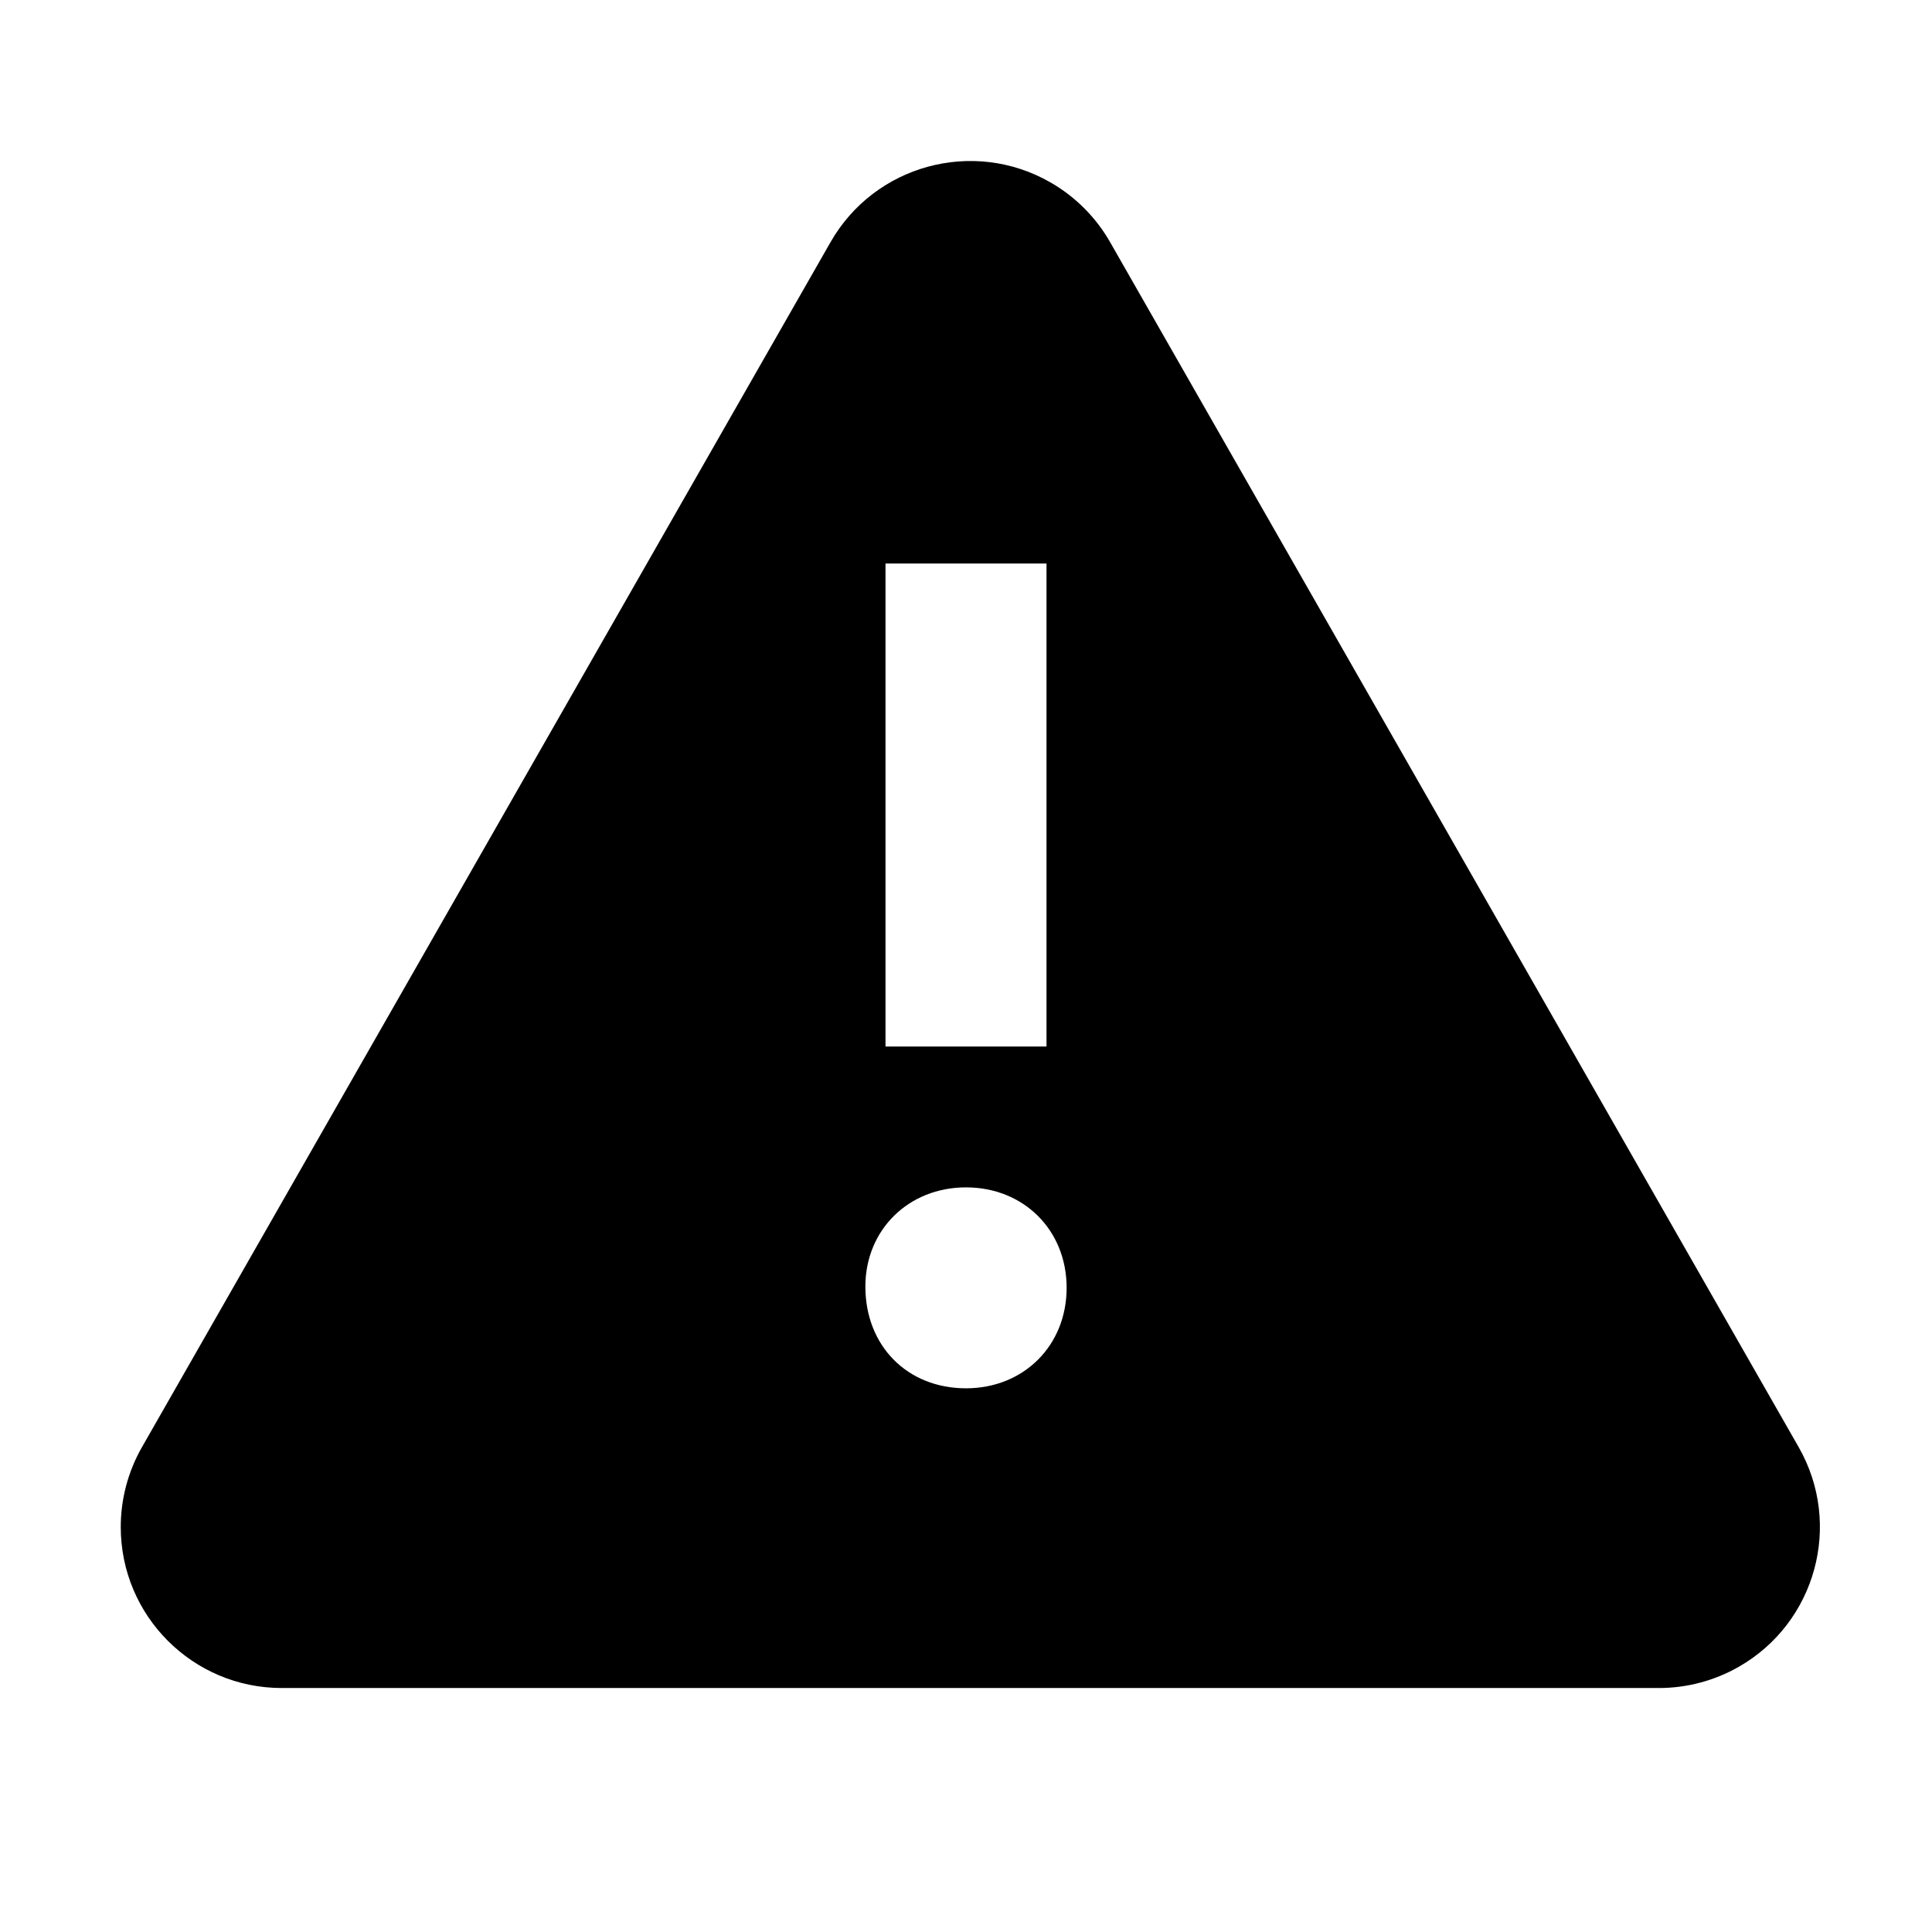
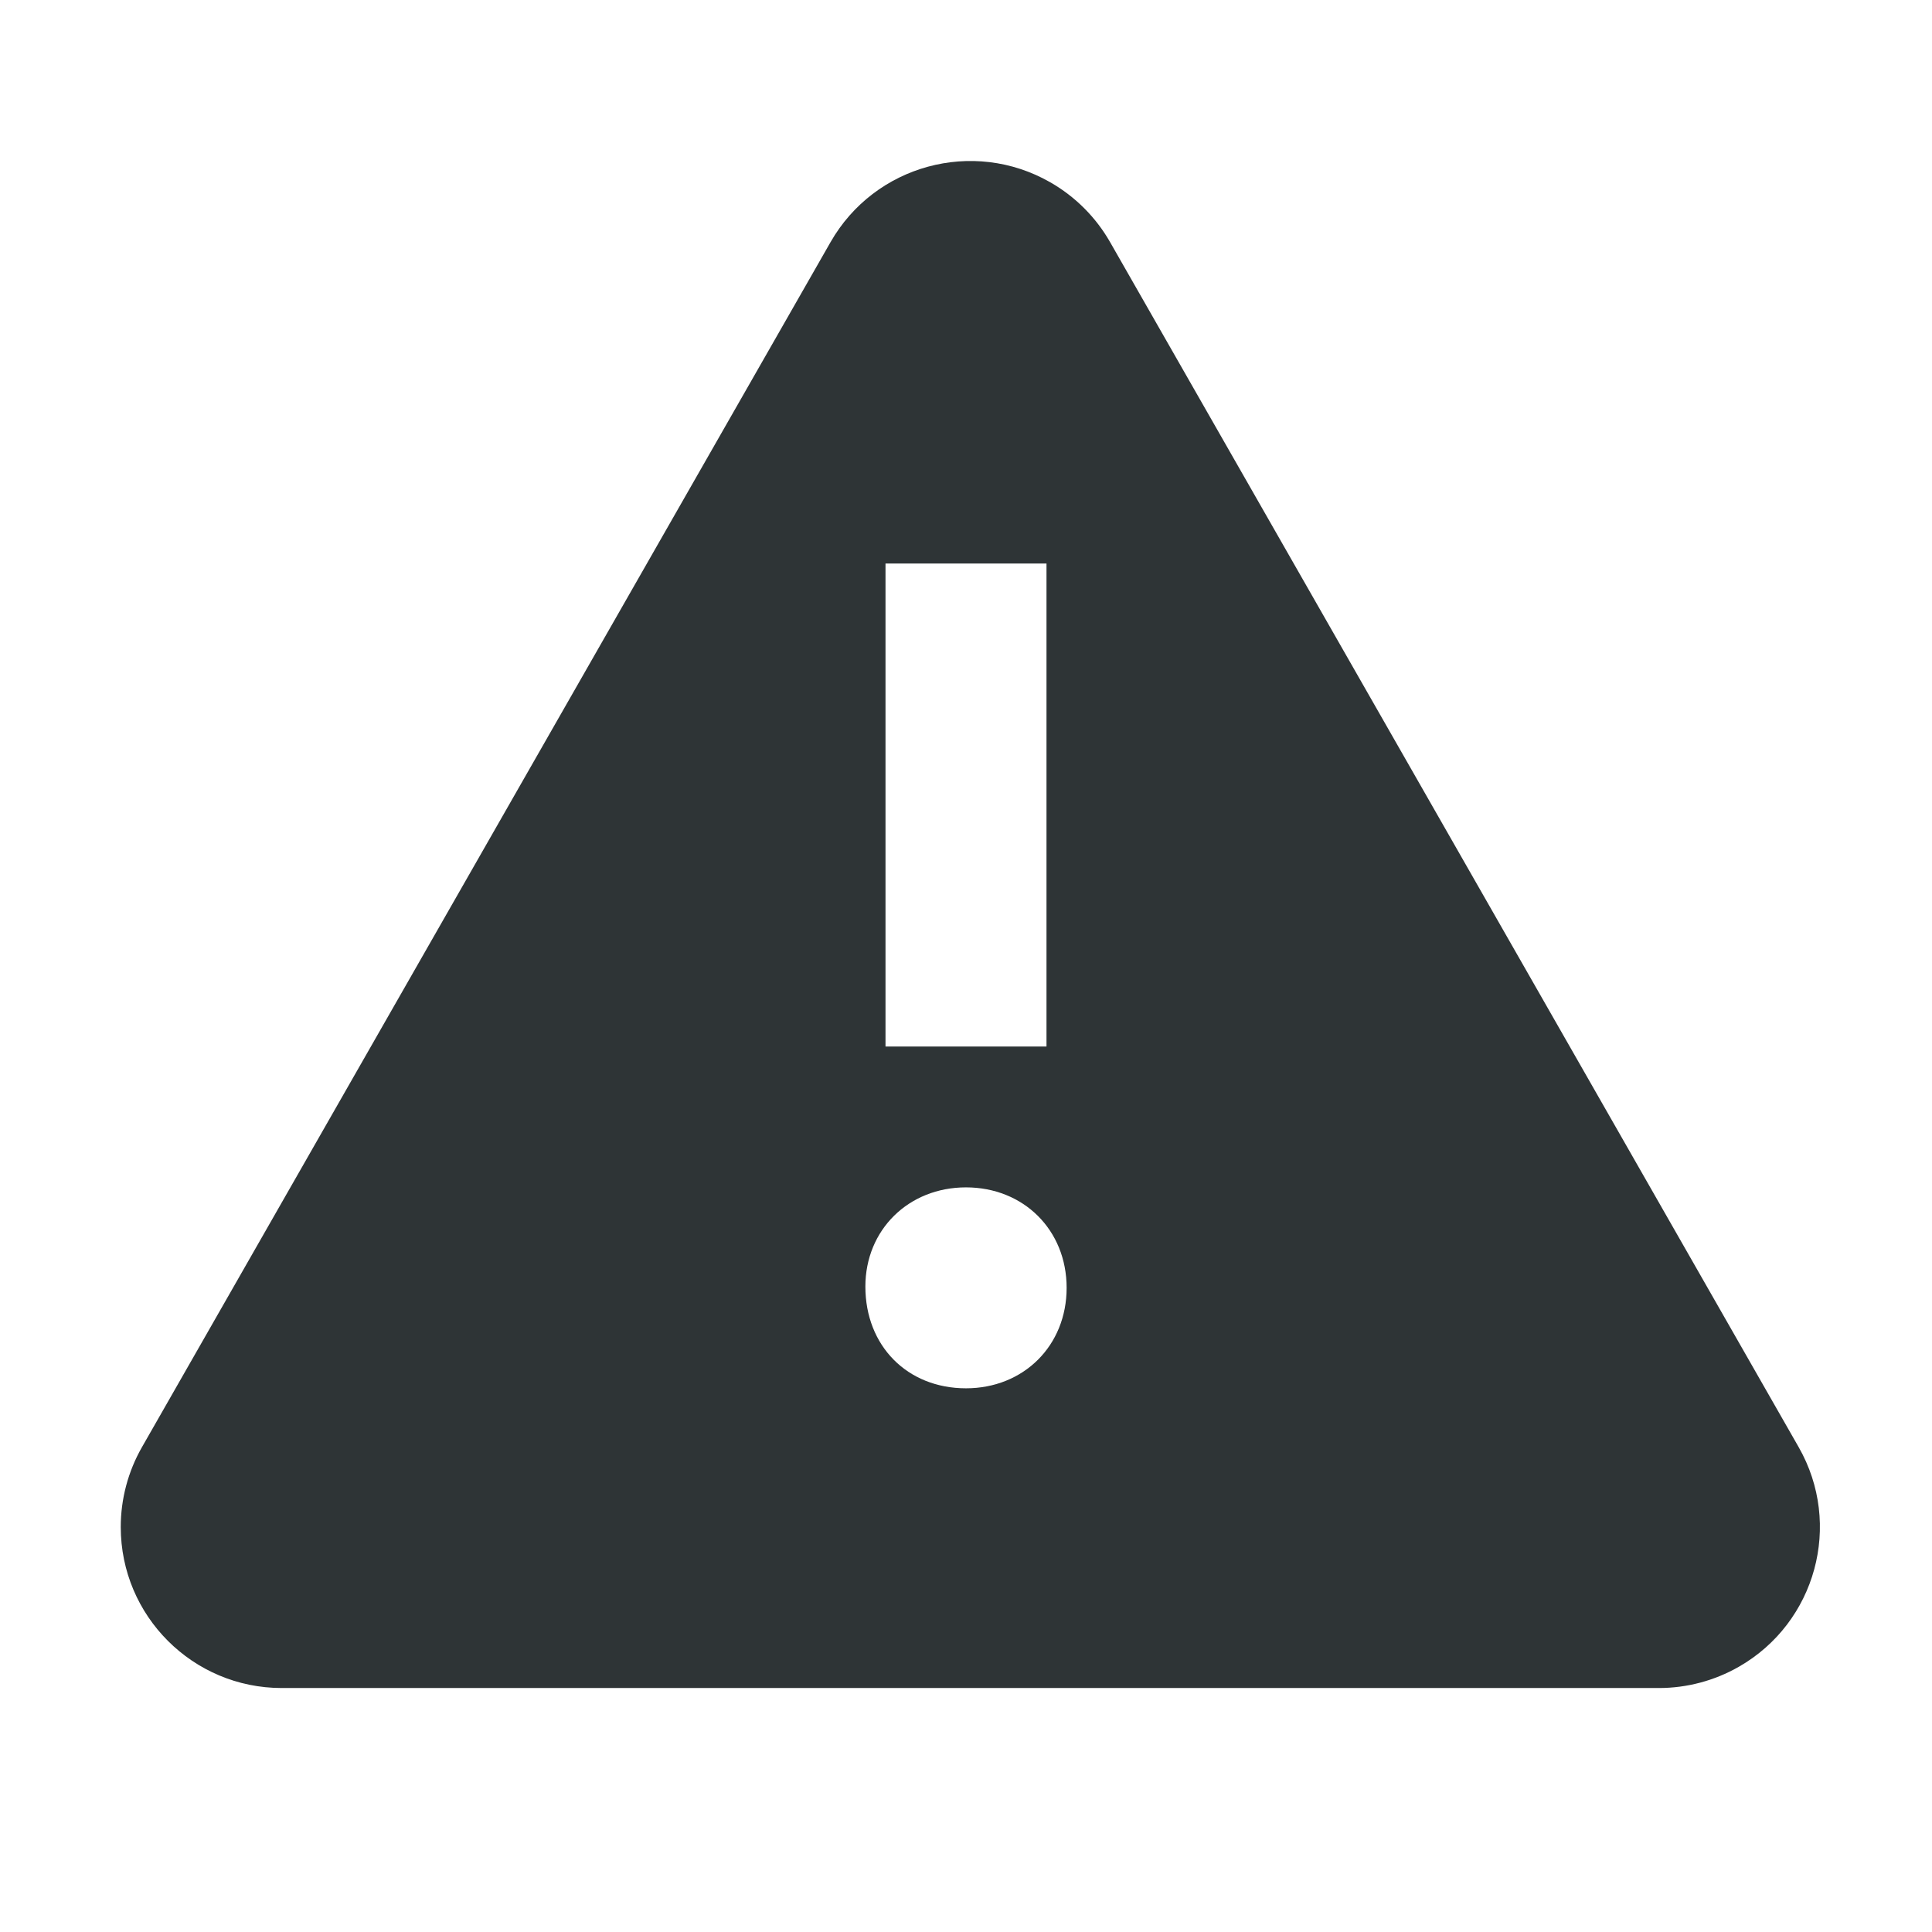
<svg xmlns="http://www.w3.org/2000/svg" width="800px" height="800px" viewBox="0 0 512 512" version="1.1">
  <g id="Page-1" stroke="none" stroke-width="1" fill="none" fill-rule="evenodd">
-     <g id="add" fill="#000000" transform="translate(32, 42.66667)">
+     <g id="add" fill="#2e3436" transform="translate(32, 42.66667)">
      <path d="M246.313,5.629 C252.928,9.409 258.41,14.891 262.189,21.505 L444.667,340.841 C456.358,361.301 449.25,387.364 428.791,399.055 C422.344,402.739 415.047,404.677 407.622,404.677 L42.667,404.677 C19.103,404.677 7.10542736e-15,385.574 7.10542736e-15,362.01 C7.10542736e-15,354.585 1.938,347.288 5.622,340.841 L188.099,21.505 C199.79,1.046 225.854,-6.062 246.313,5.629 Z M224,272 C208.762,272 197.333,283.264 197.333,298.283 C197.333,313.984 208.416,325.248 224,325.248 C239.238,325.248 250.667,313.984 250.667,298.624 C250.667,283.264 239.238,272 224,272 Z M245.333,106.667 L202.667,106.667 L202.667,234.667 L245.333,234.667 L245.333,106.667 Z" id="Combined-Shape">
- 
- </path>
+ 			</path>
    </g>
  </g>
</svg>
